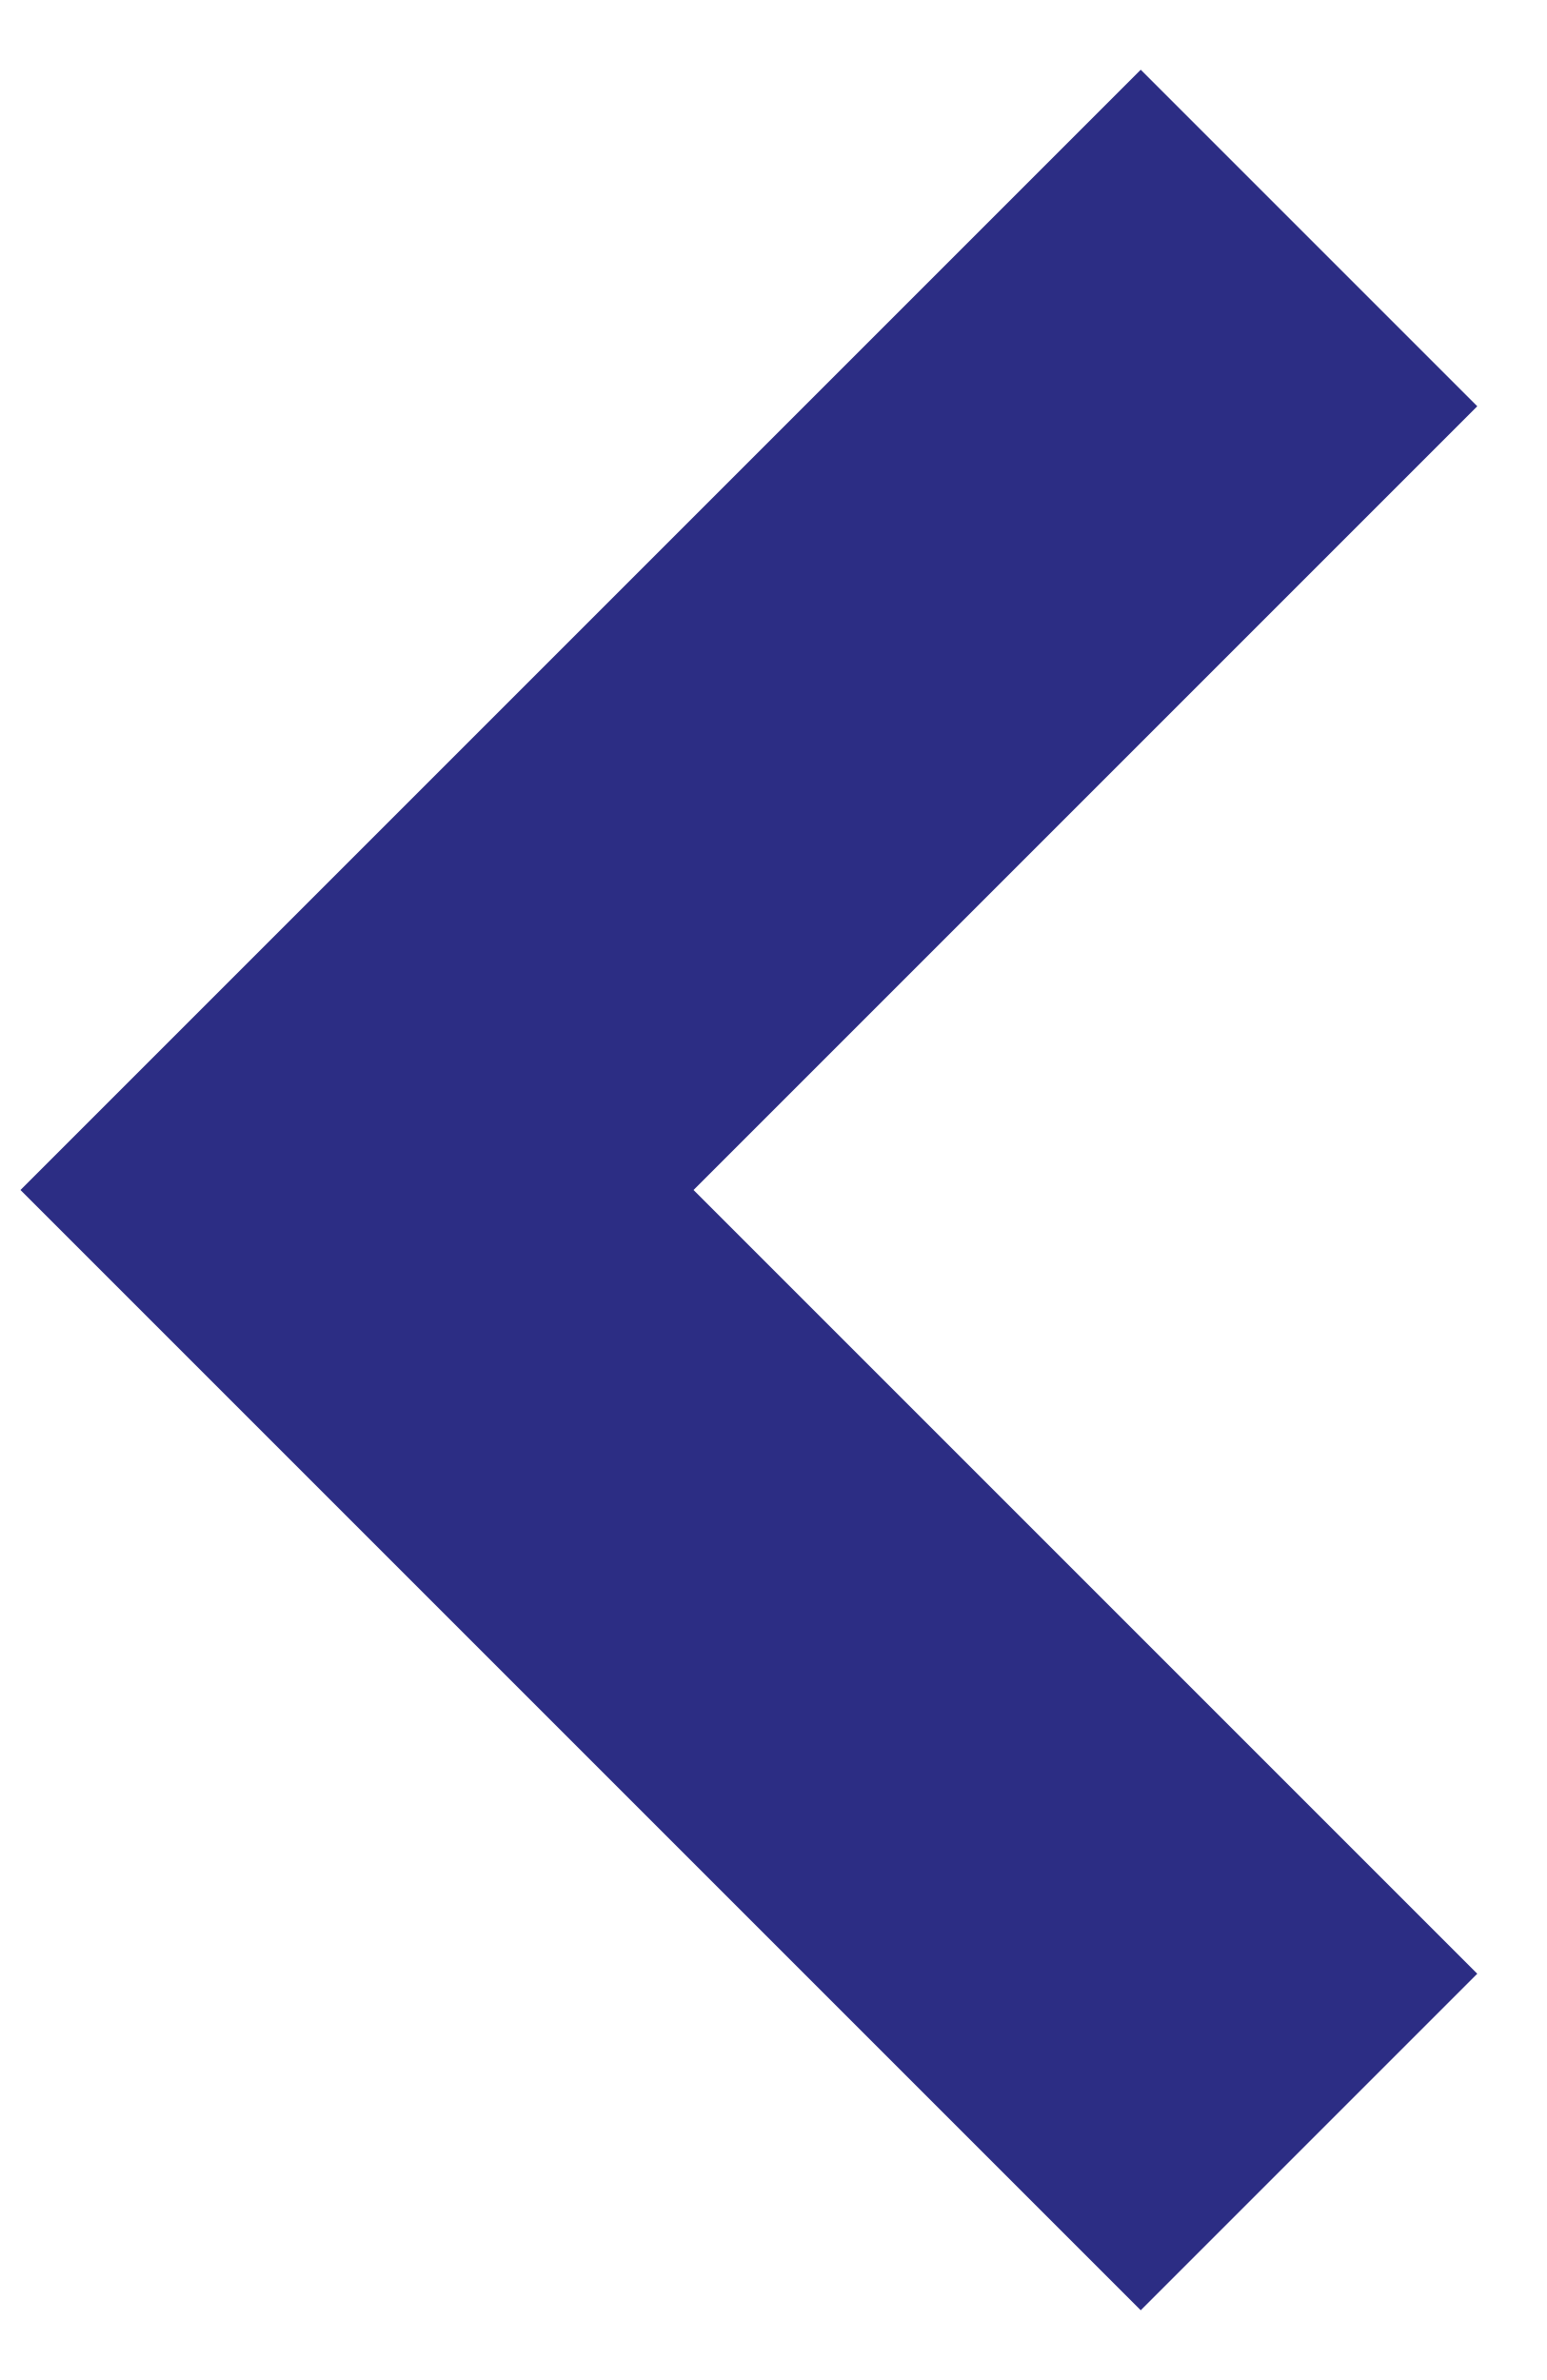
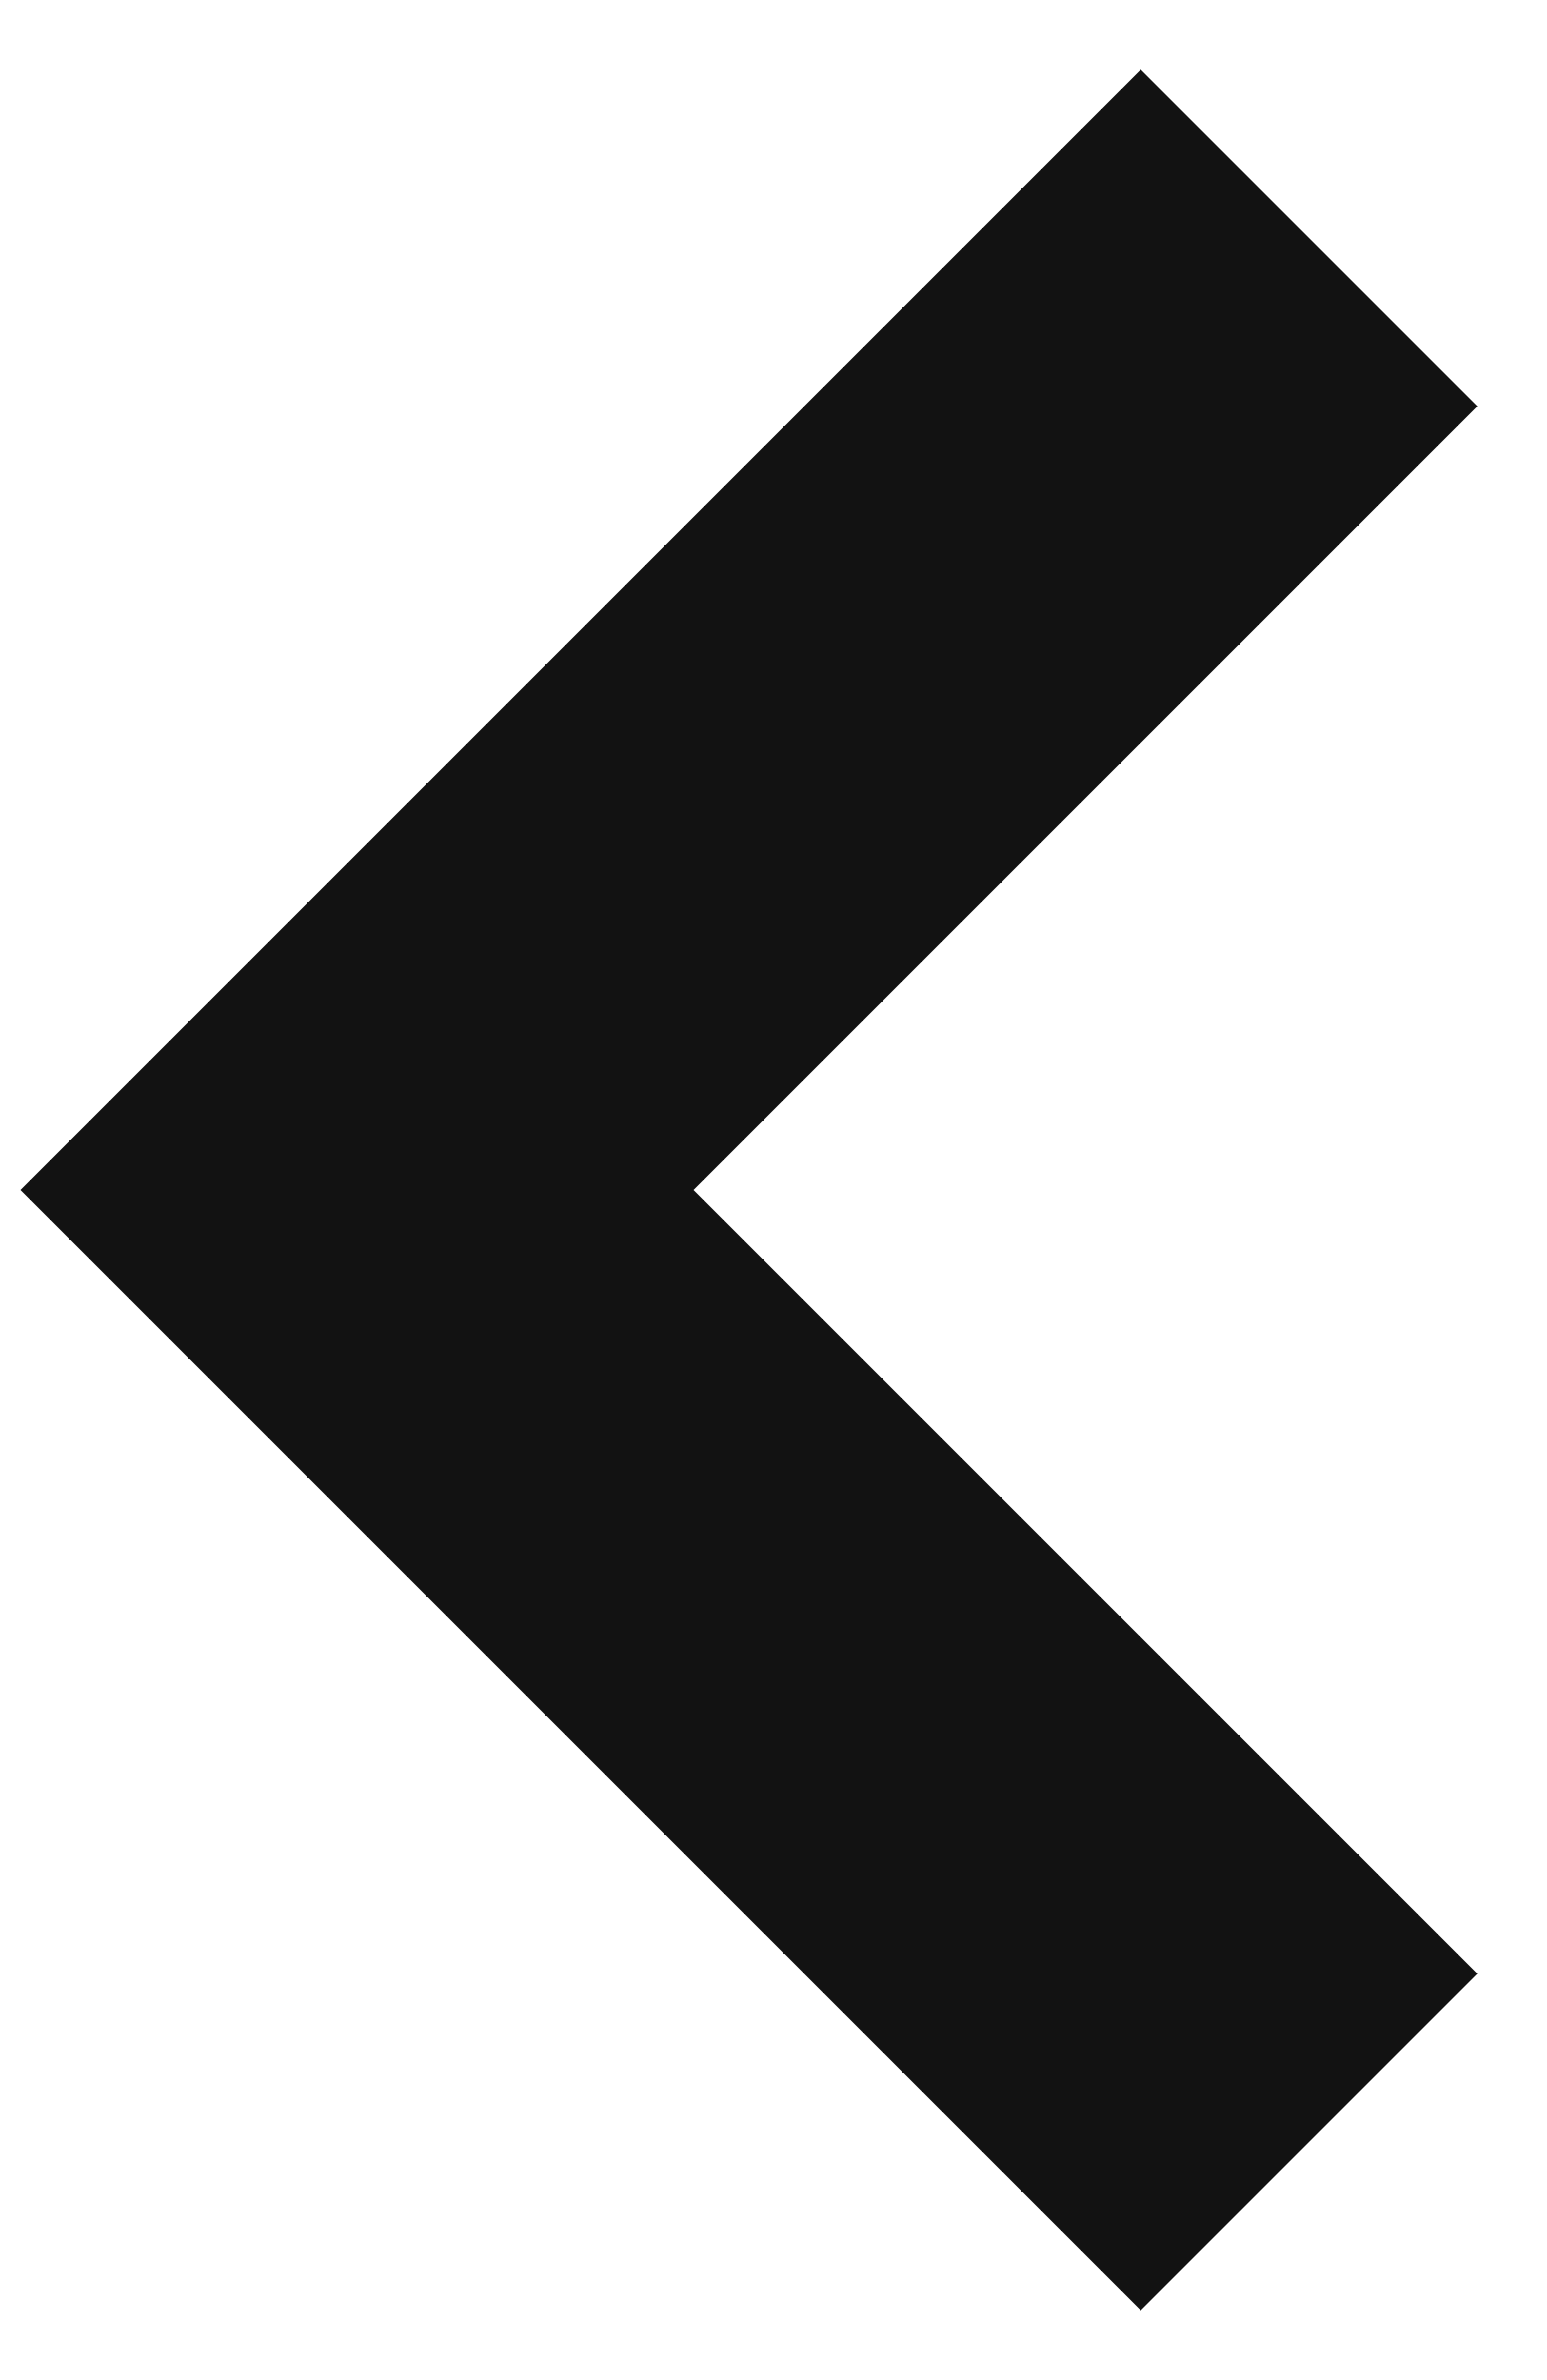
<svg xmlns="http://www.w3.org/2000/svg" width="13" height="20" viewBox="0 0 13 20" fill="none">
-   <path fill-rule="evenodd" clip-rule="evenodd" d="M0.172 10L9.586 0.586L12.414 3.414L5.828 10L12.414 16.586L9.586 19.414L0.172 10Z" fill="#2C2D84" />
+   <path fill-rule="evenodd" clip-rule="evenodd" d="M0.172 10L9.586 0.586L12.414 3.414L5.828 10L12.414 16.586L9.586 19.414L0.172 10Z" fill="#121212" />
</svg>
